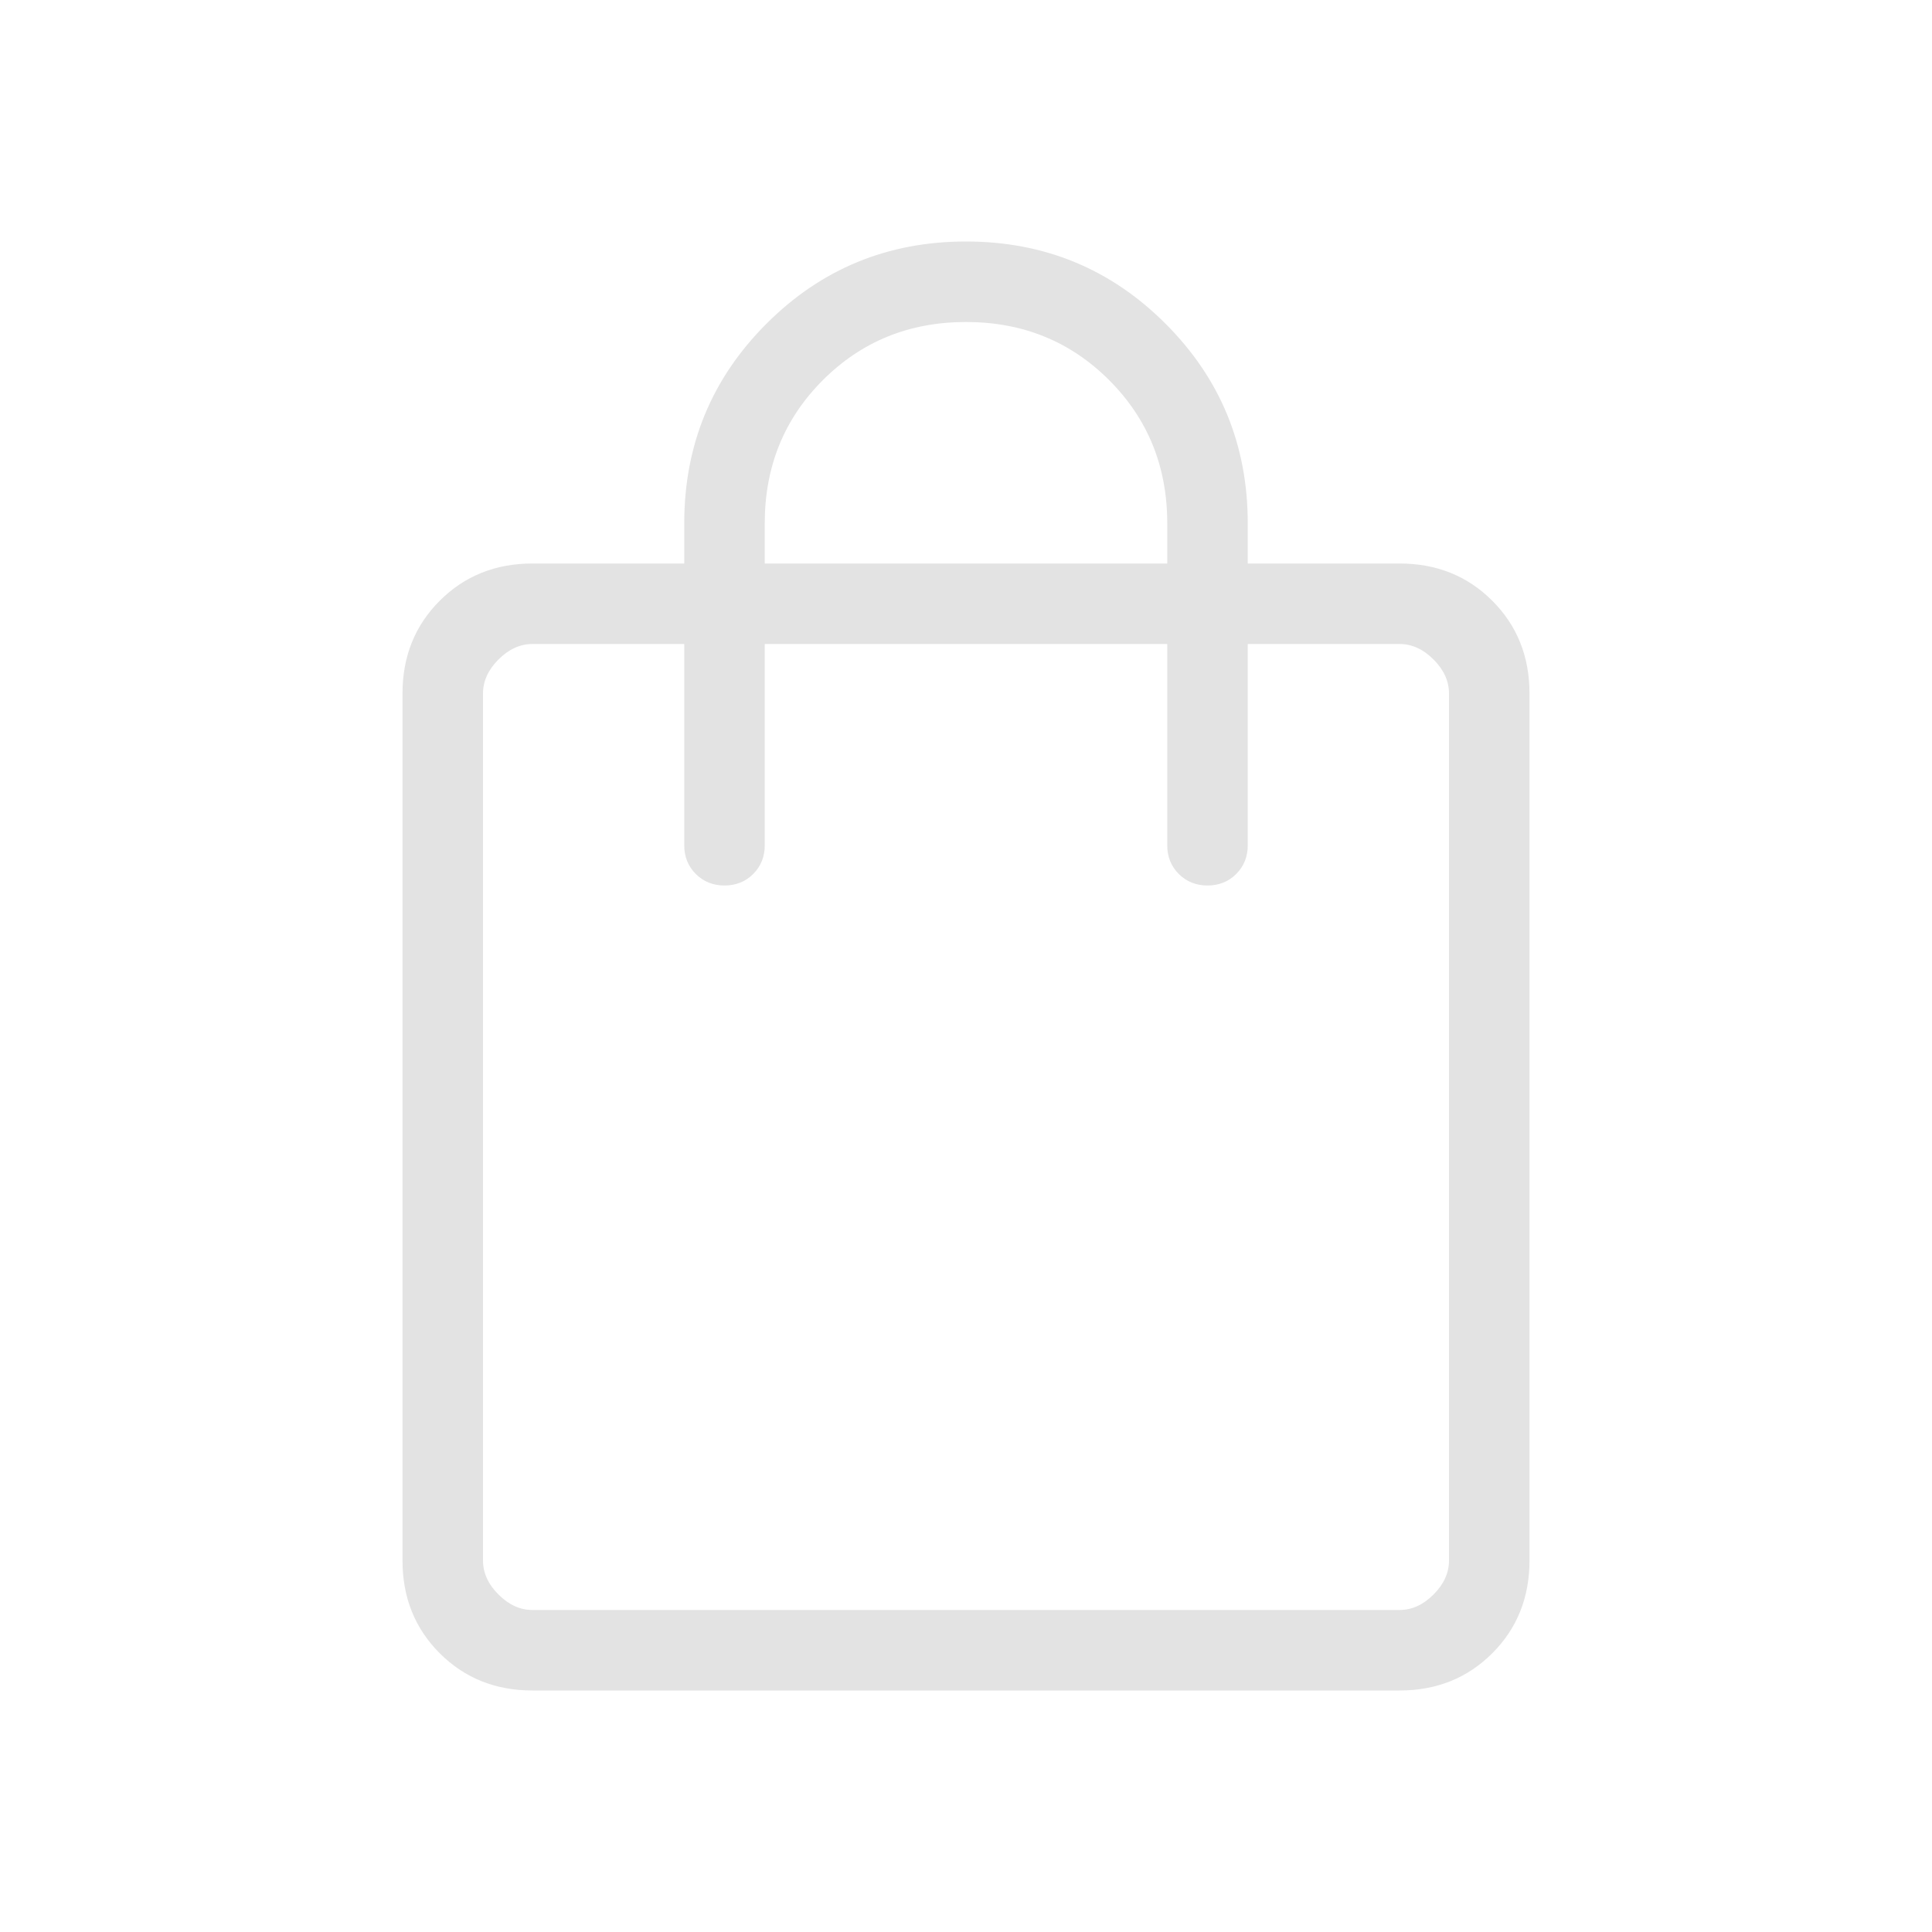
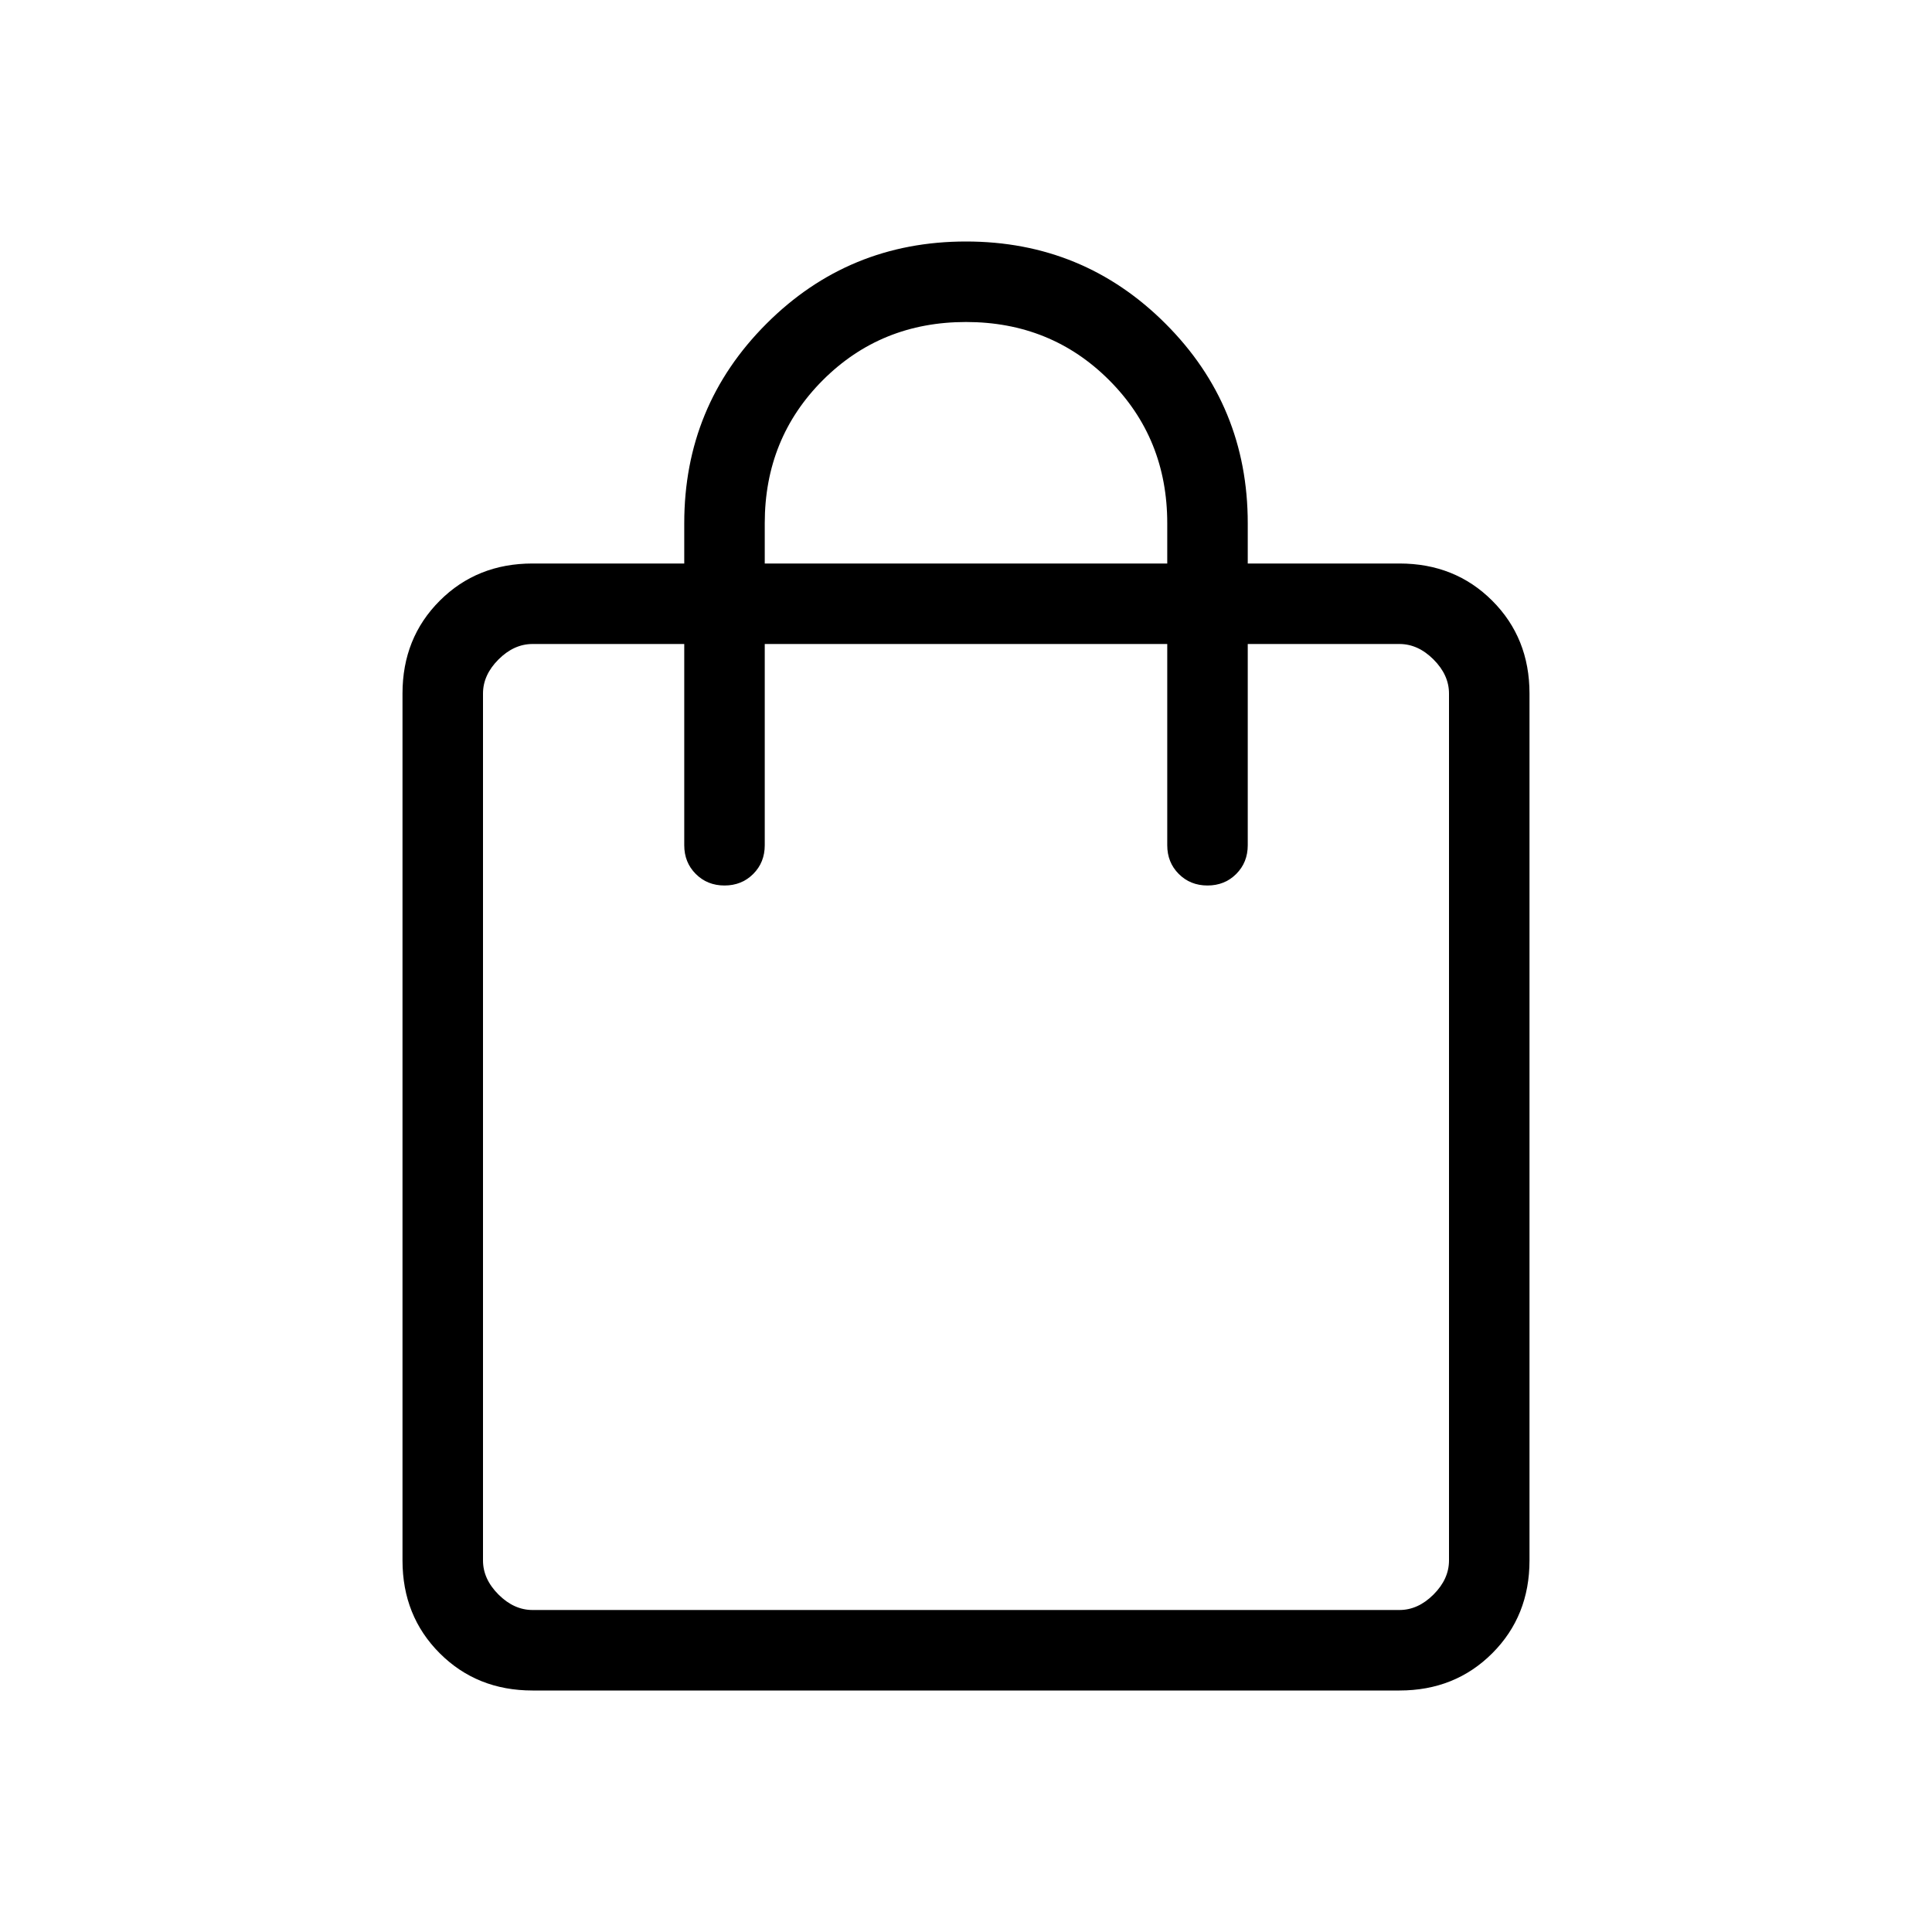
- <svg xmlns="http://www.w3.org/2000/svg" height="24px" viewBox="0 -960 960 960" width="24px" fill="#e3e3e3">
+ <svg xmlns="http://www.w3.org/2000/svg" height="24px" viewBox="0 -960 960 960" width="24px" fill="currentColor">
  <path d="M264.62-120q-27.62 0-46.12-18.5Q200-157 200-184.62v-430.76q0-27.62 18.5-46.12Q237-680 264.62-680H340v-20q0-58.31 40.85-99.15Q421.69-840 480-840t99.15 40.85Q620-758.31 620-700v20h75.38q27.62 0 46.12 18.5Q760-643 760-615.38v430.76q0 27.62-18.5 46.12Q723-120 695.38-120H264.62Zm0-40h430.76q9.24 0 16.93-7.69 7.69-7.69 7.69-16.93v-430.76q0-9.24-7.69-16.93-7.69-7.69-16.93-7.69H620v100q0 8.54-5.73 14.27T600-520q-8.54 0-14.27-5.73T580-540v-100H380v100q0 8.54-5.73 14.27T360-520q-8.54 0-14.27-5.73T340-540v-100h-75.38q-9.24 0-16.93 7.69-7.69 7.69-7.69 16.93v430.76q0 9.24 7.69 16.93 7.69 7.69 16.93 7.69ZM380-680h200v-20q0-42.23-28.88-71.12Q522.23-800 480-800q-42.23 0-71.12 28.88Q380-742.23 380-700v20ZM240-160v-480 480Z" />
</svg>
